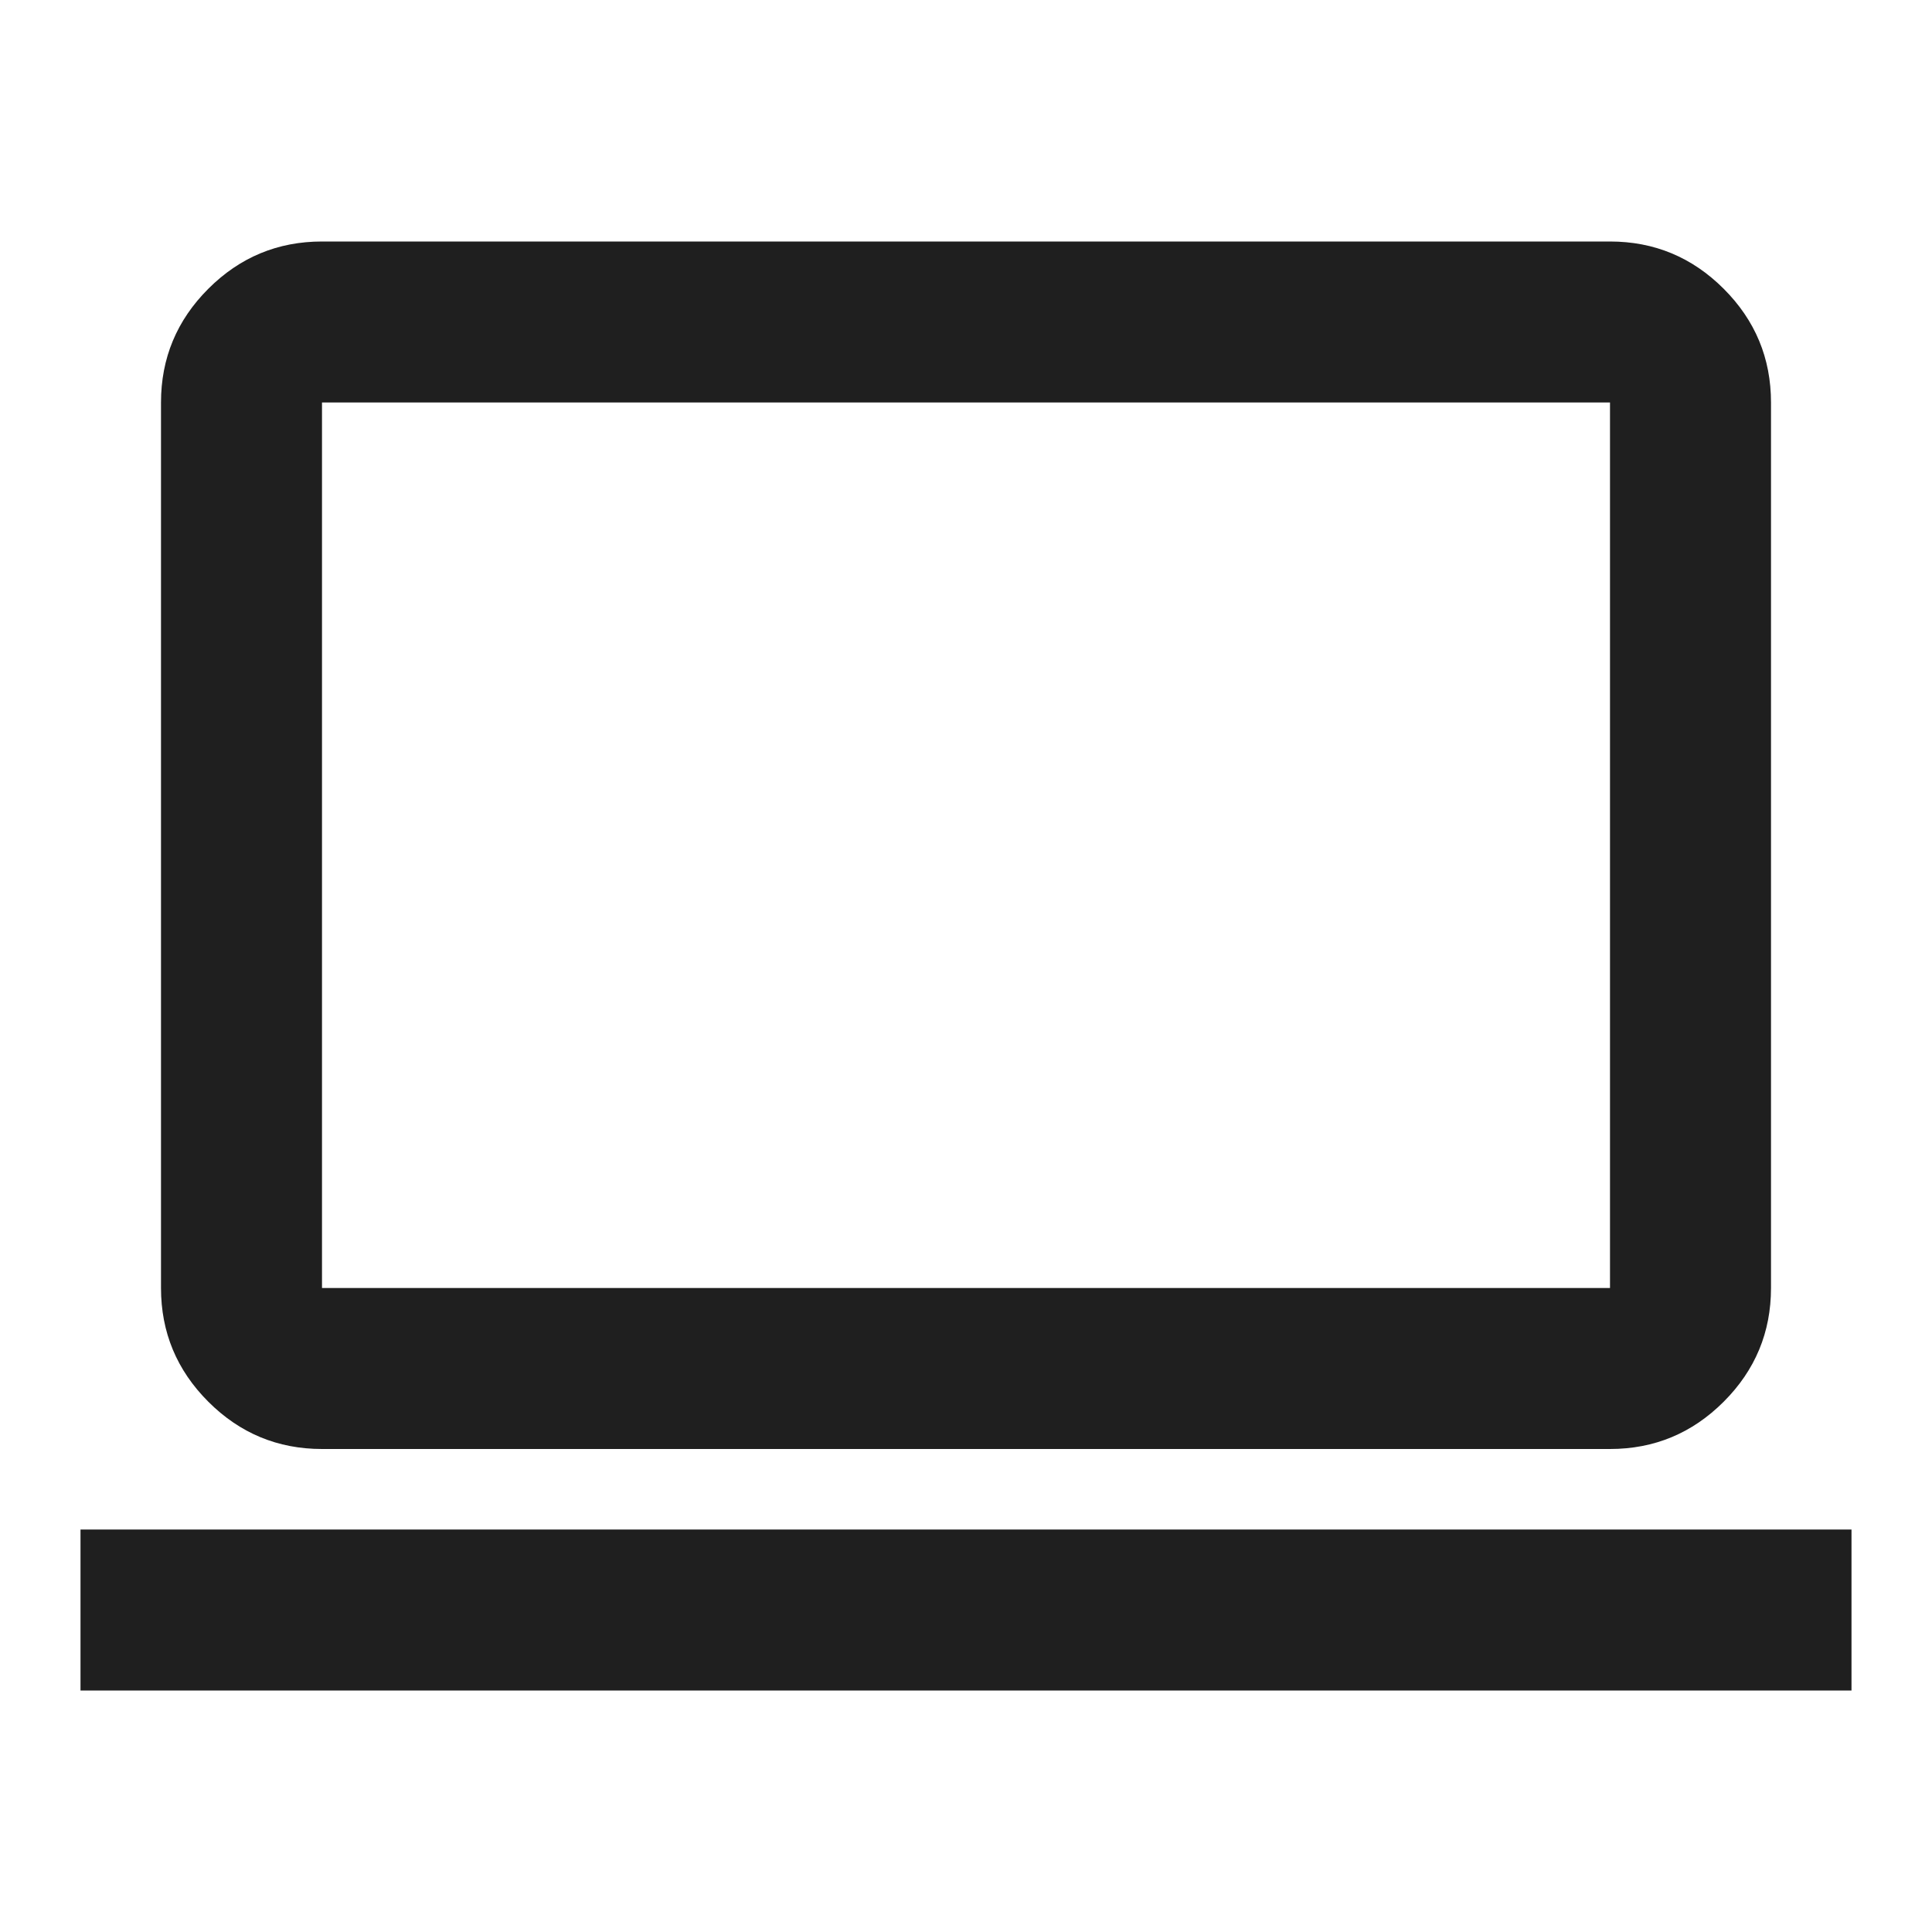
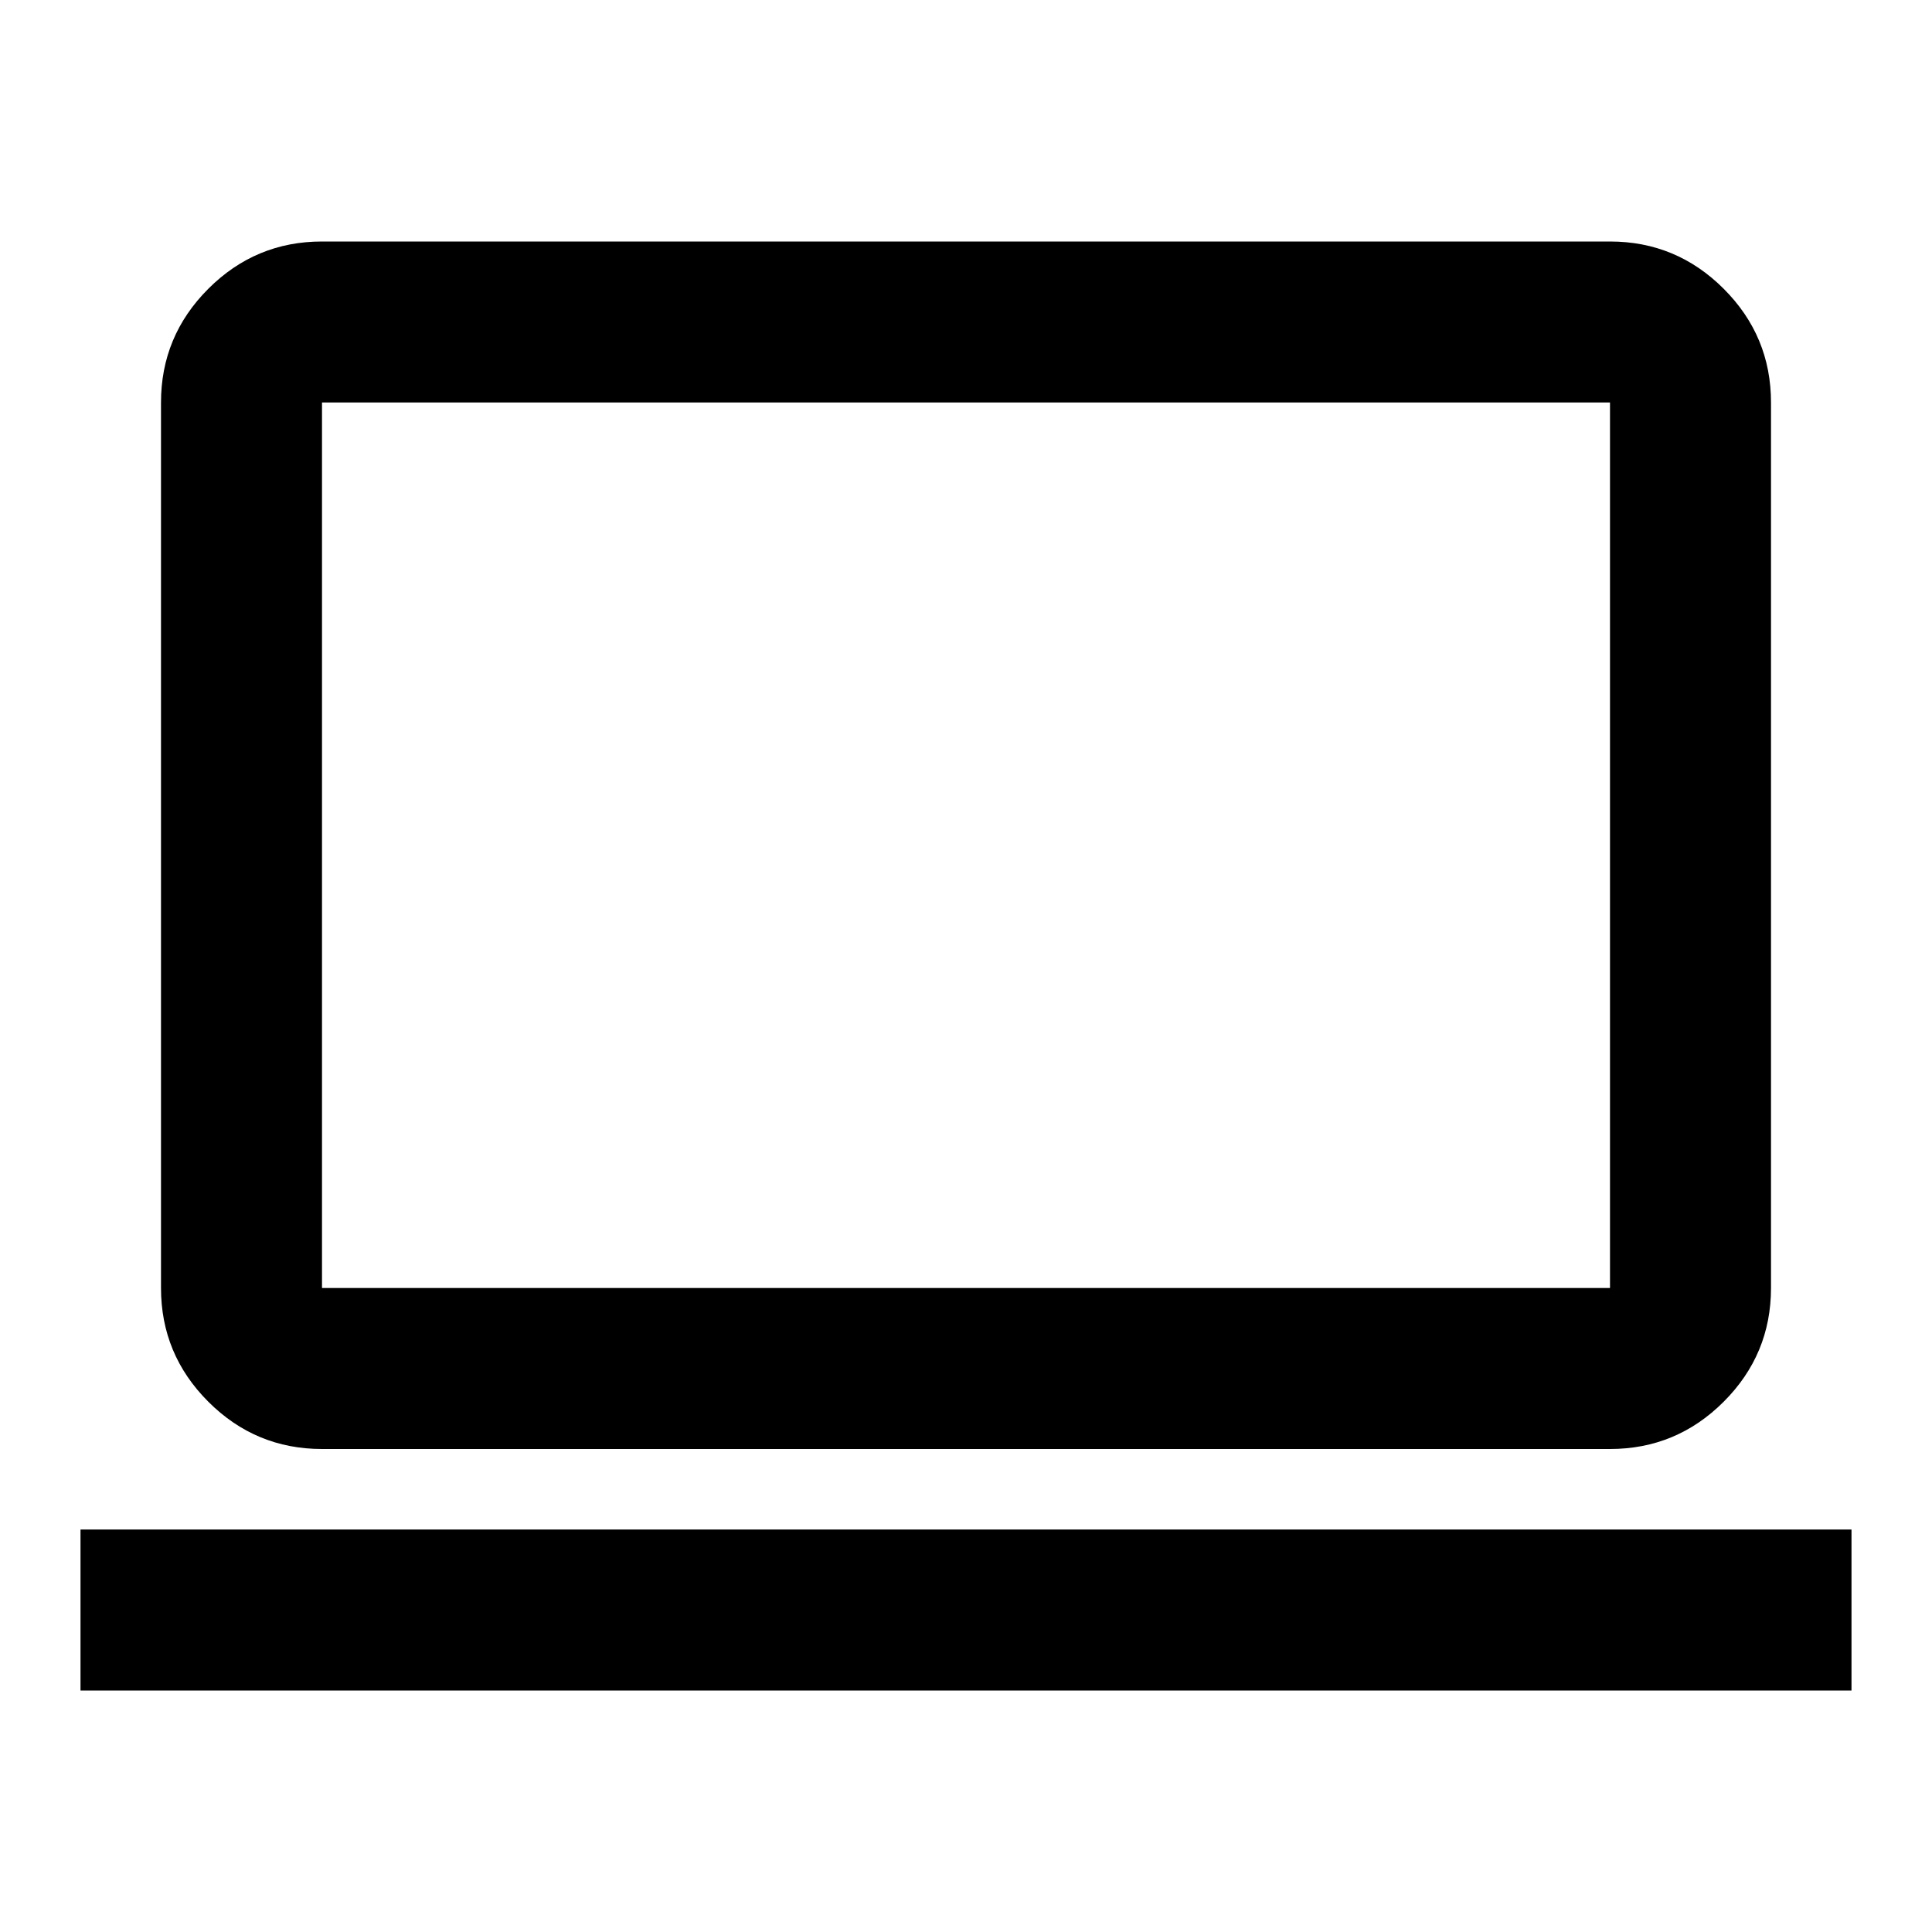
- <svg xmlns="http://www.w3.org/2000/svg" height="24px" viewBox="0 -960 960 960" width="24px" fill="#1f1f1f">
+ <svg xmlns="http://www.w3.org/2000/svg" height="24px" viewBox="0 -960 960 960" width="24px" fill="currentColor">
  <path d="M40-120v-80h880v80H40Zm120-120q-33 0-56.5-23.5T80-320v-440q0-33 23.5-56.5T160-840h640q33 0 56.5 23.5T880-760v440q0 33-23.5 56.5T800-240H160Zm0-80h640v-440H160v440Zm0 0v-440 440Z" />
</svg>
